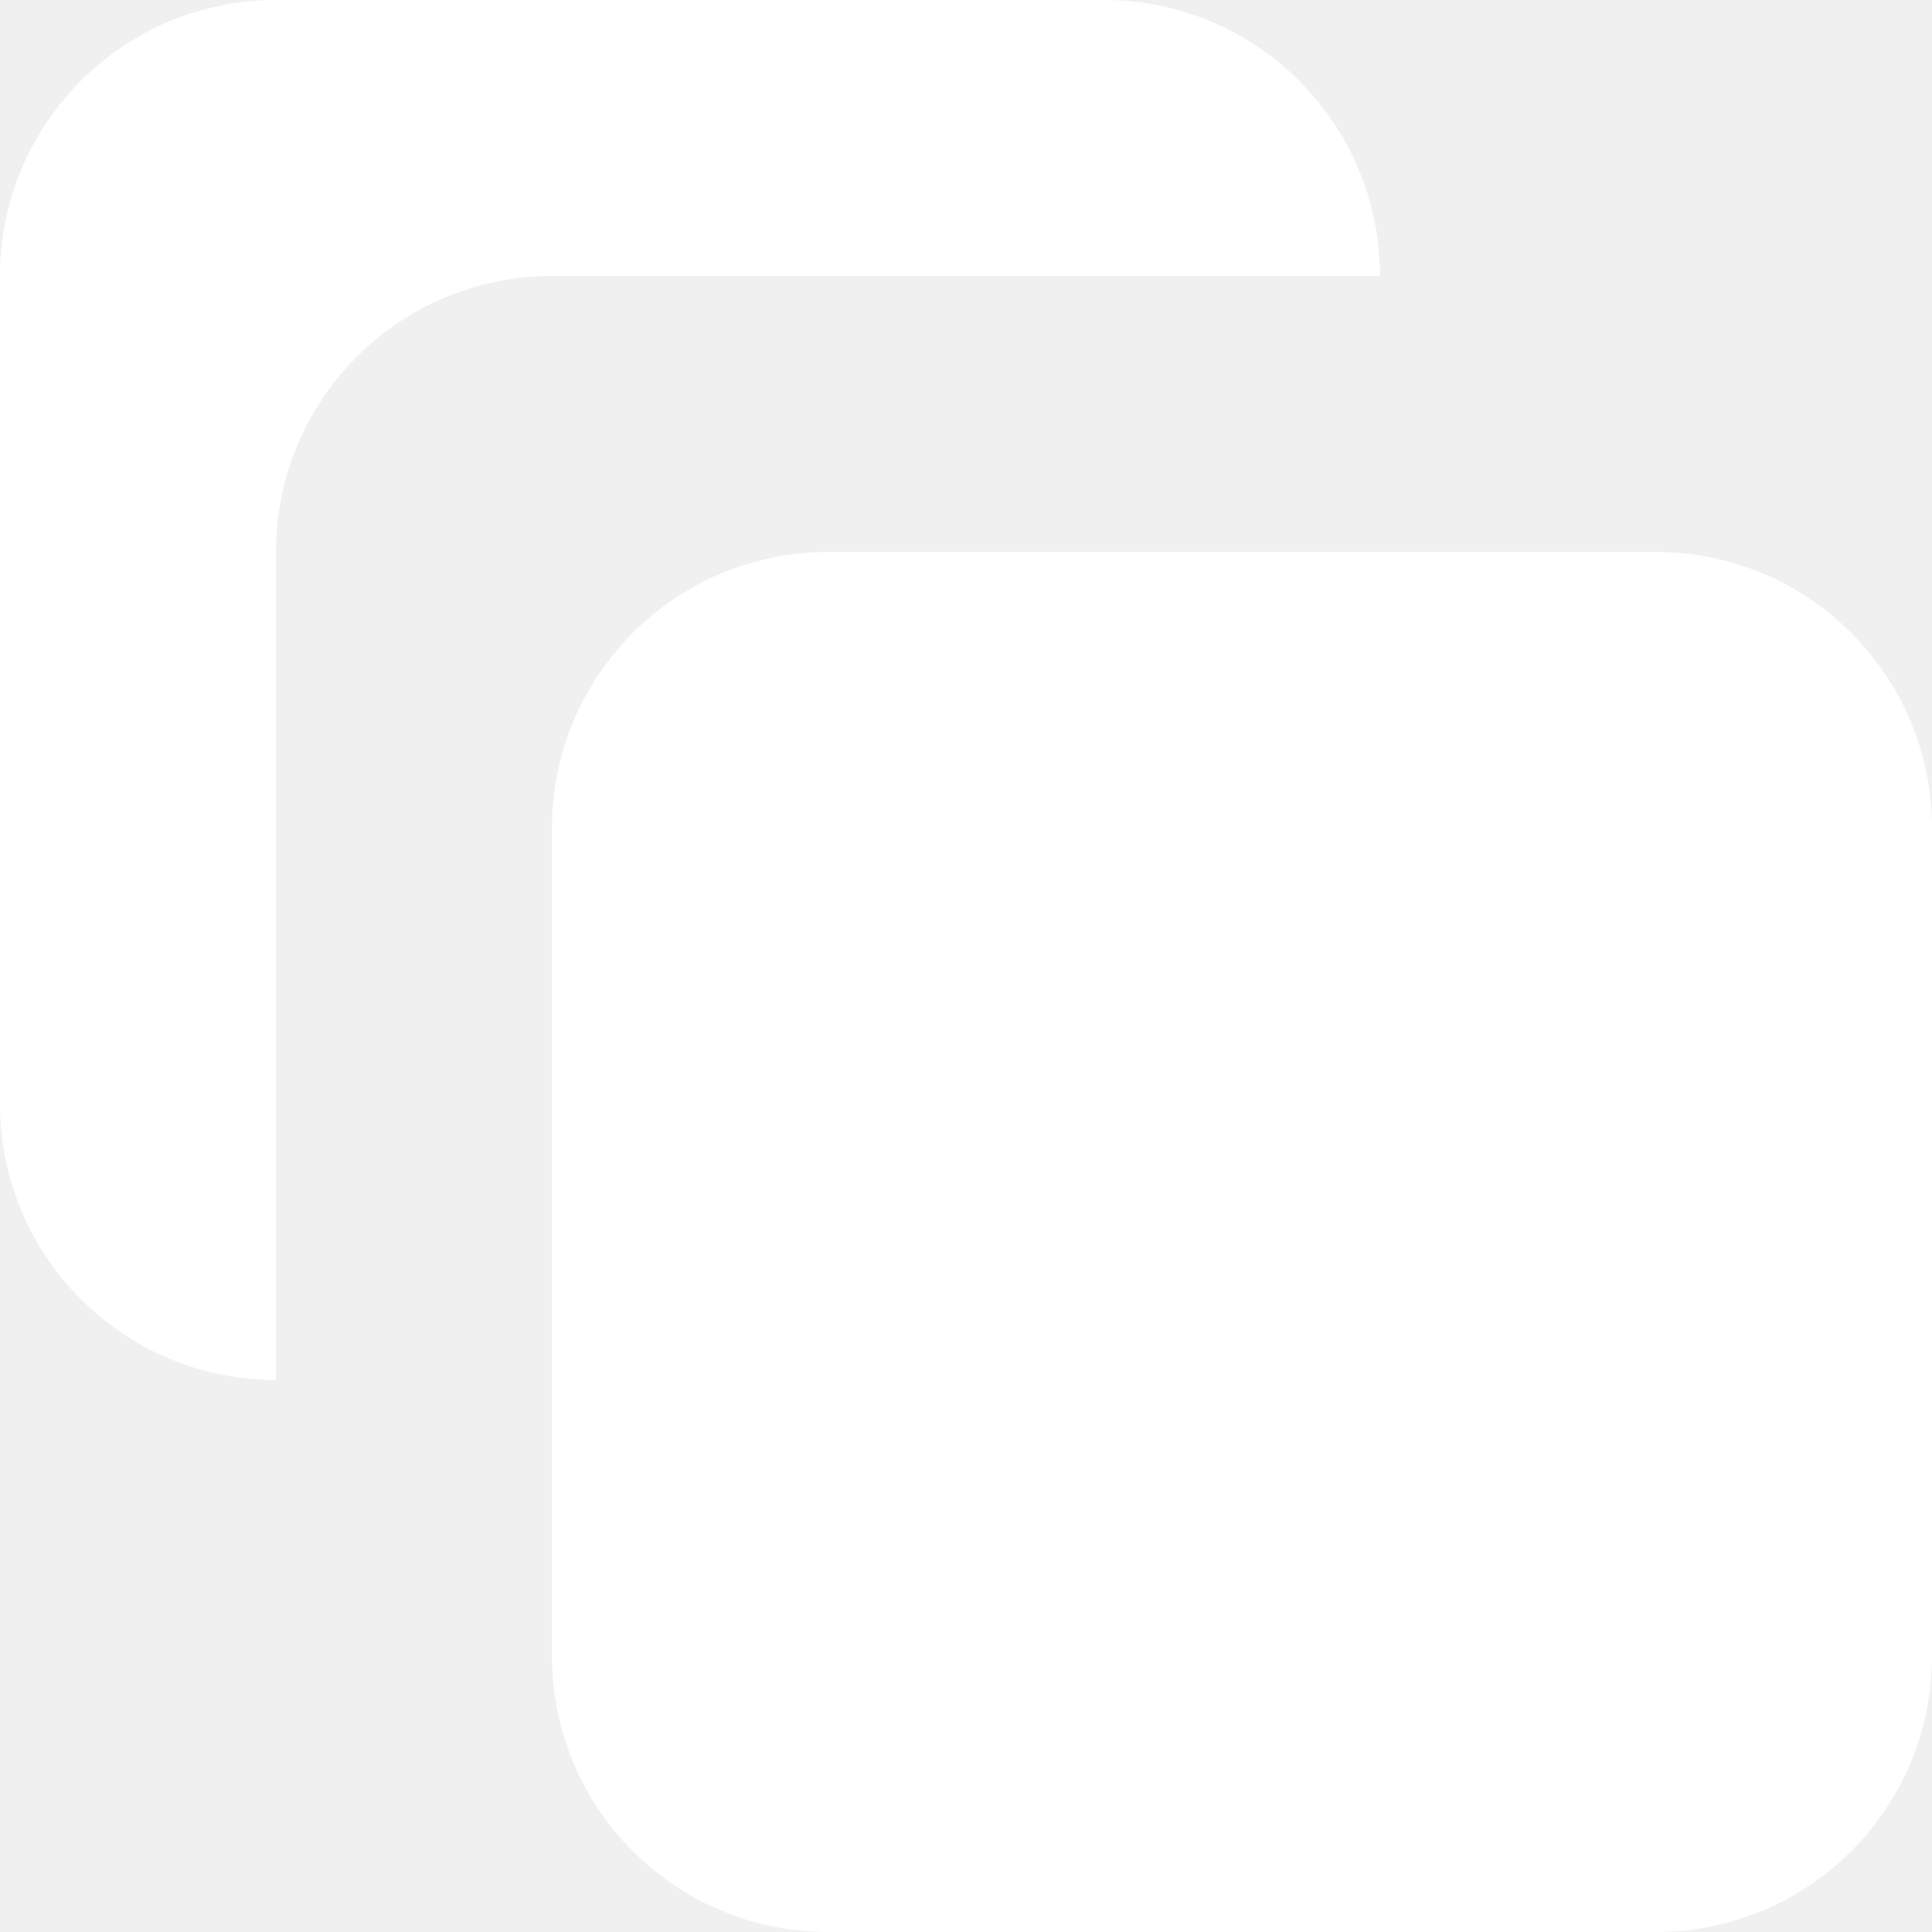
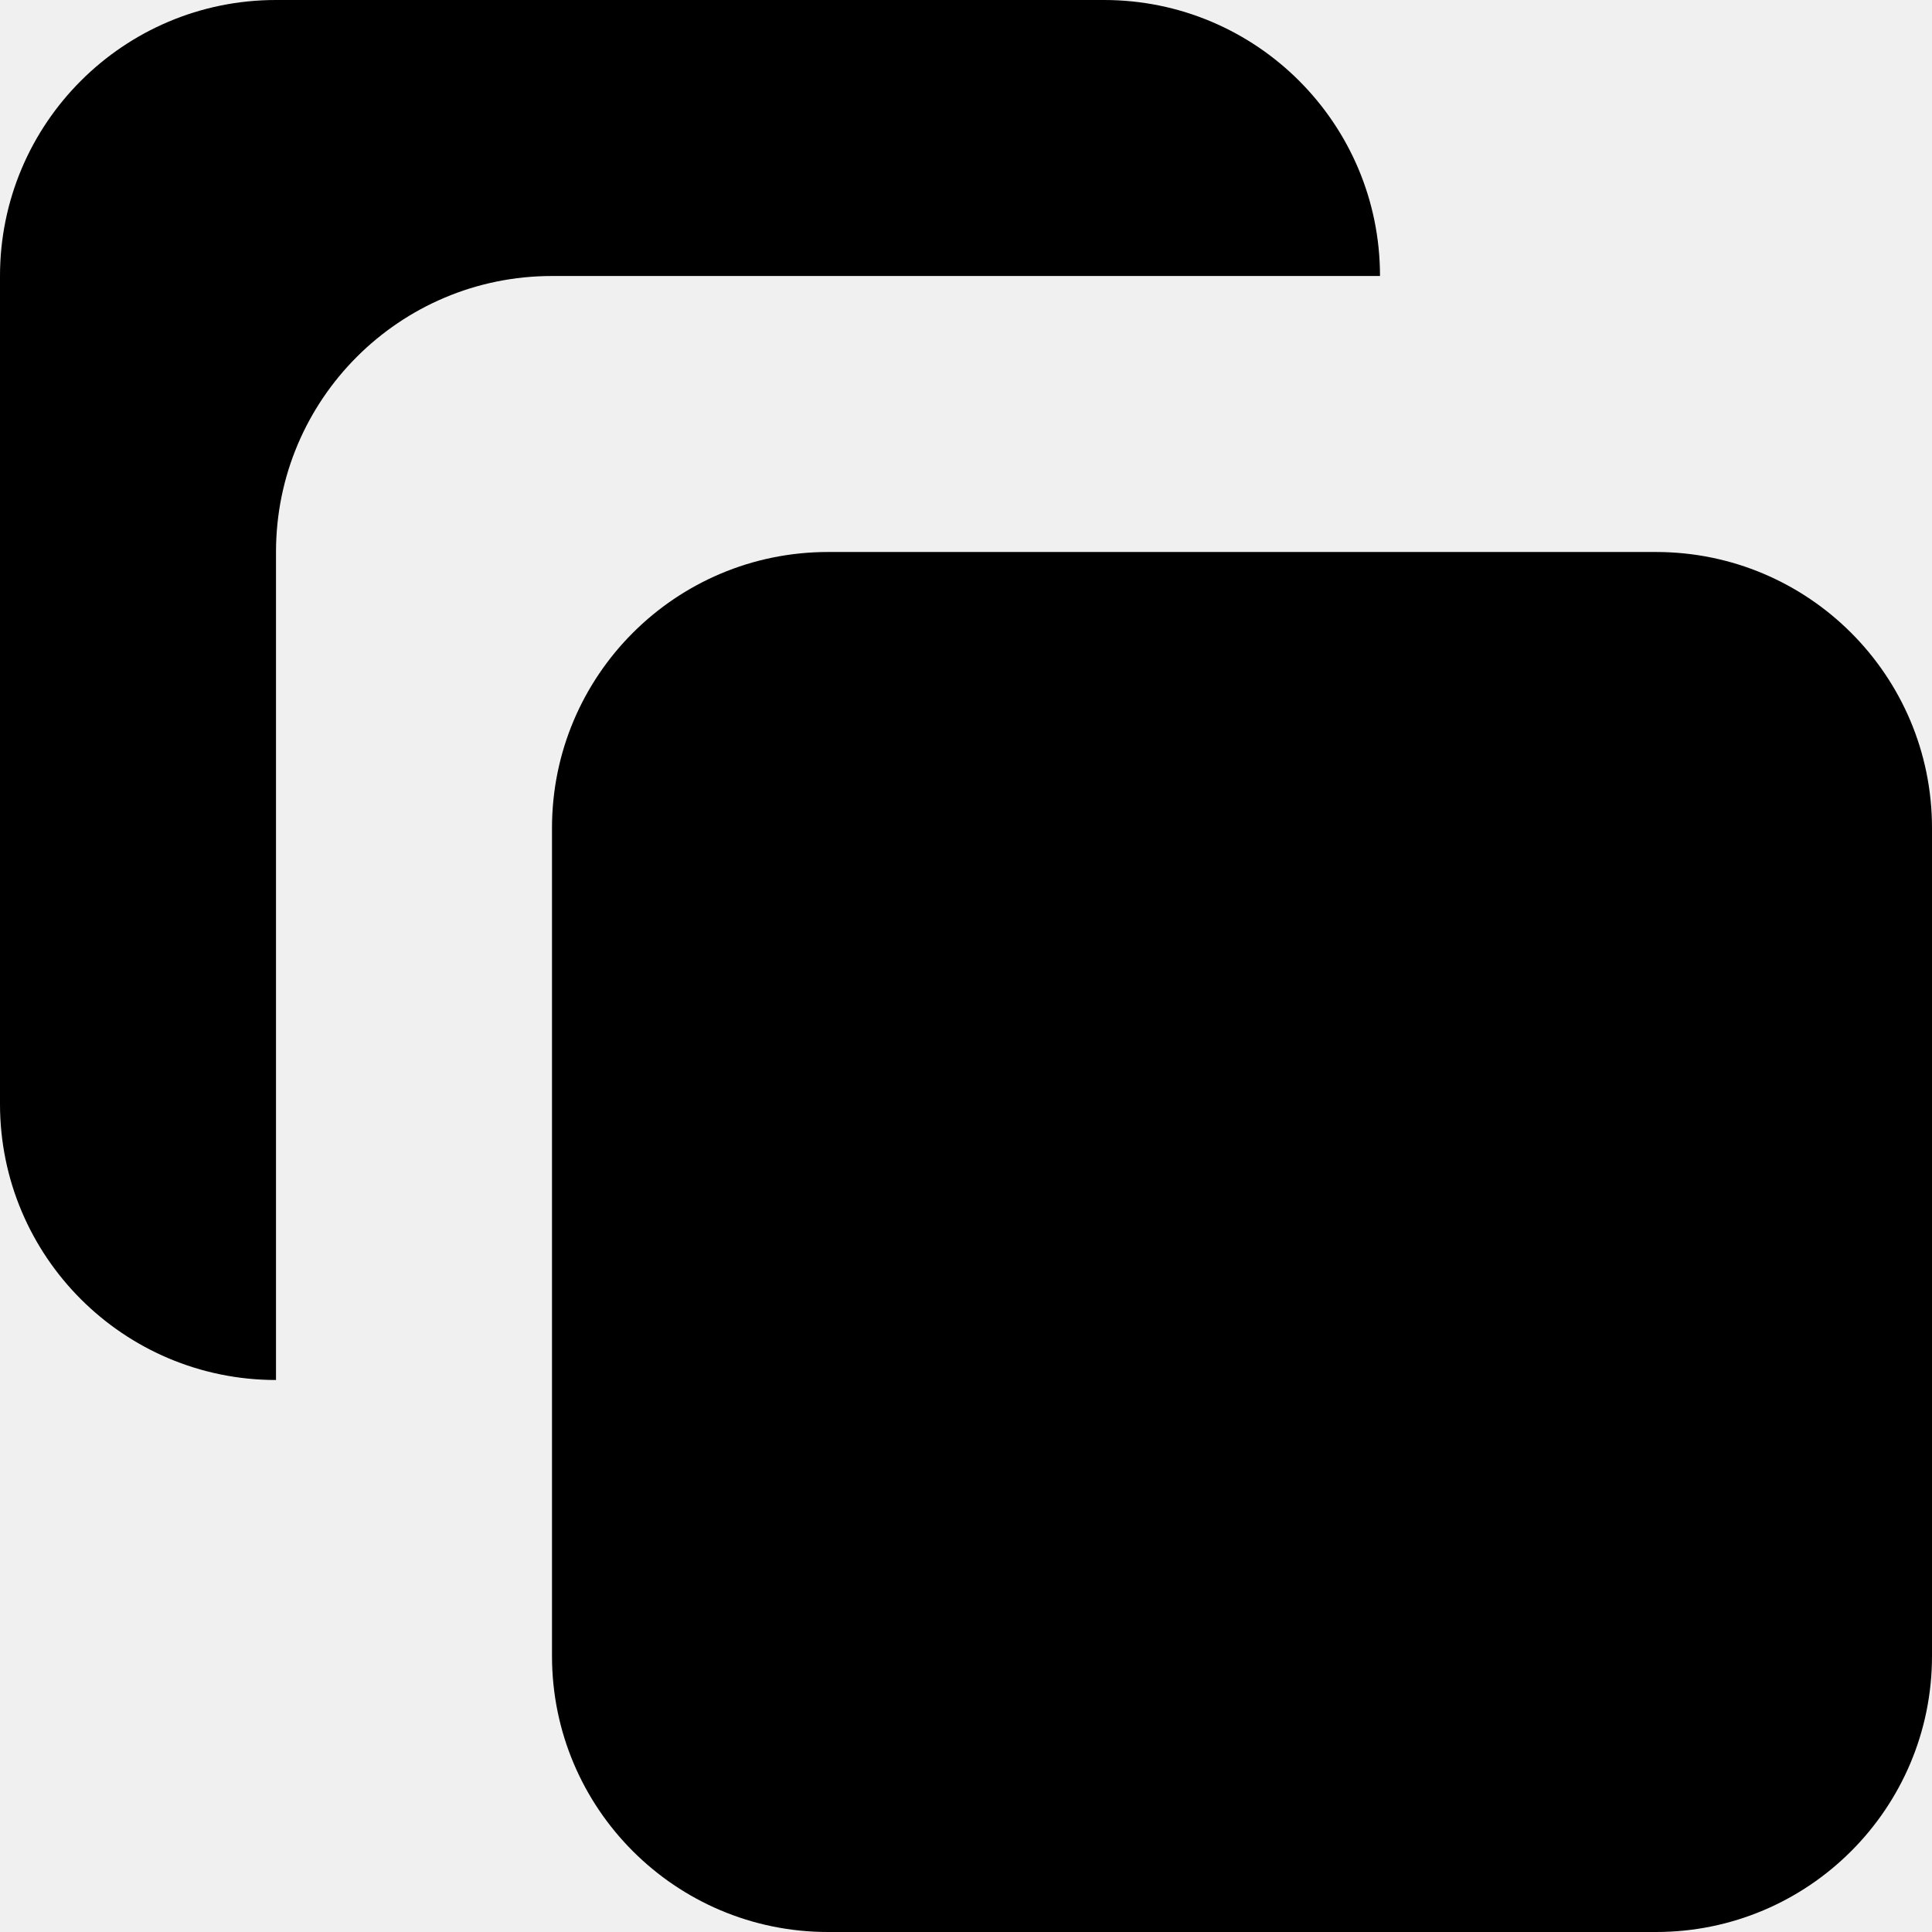
<svg xmlns="http://www.w3.org/2000/svg" width="14" height="14" viewBox="0 0 14 14">
  <defs>
    <style>.a{fill:#fff;}</style>
  </defs>
-   <path class="a" d="M0,2A2,2,0,0,1,2,0H8a2,2,0,0,1,2,2V8a2,2,0,0,1-2,2H2A2,2,0,0,1,0,8Z" transform="translate(4 4)" />
-   <path class="a" d="M2,0A2,2,0,0,0,0,2V8a2,2,0,0,0,2,2V4A2,2,0,0,1,4,2h6A2,2,0,0,0,8,0Z" />
+   <path className="a" d="M0,2A2,2,0,0,1,2,0H8a2,2,0,0,1,2,2V8a2,2,0,0,1-2,2H2A2,2,0,0,1,0,8Z" transform="translate(4 4)" />
+   <path className="a" d="M2,0A2,2,0,0,0,0,2V8a2,2,0,0,0,2,2V4A2,2,0,0,1,4,2h6A2,2,0,0,0,8,0Z" />
</svg>
